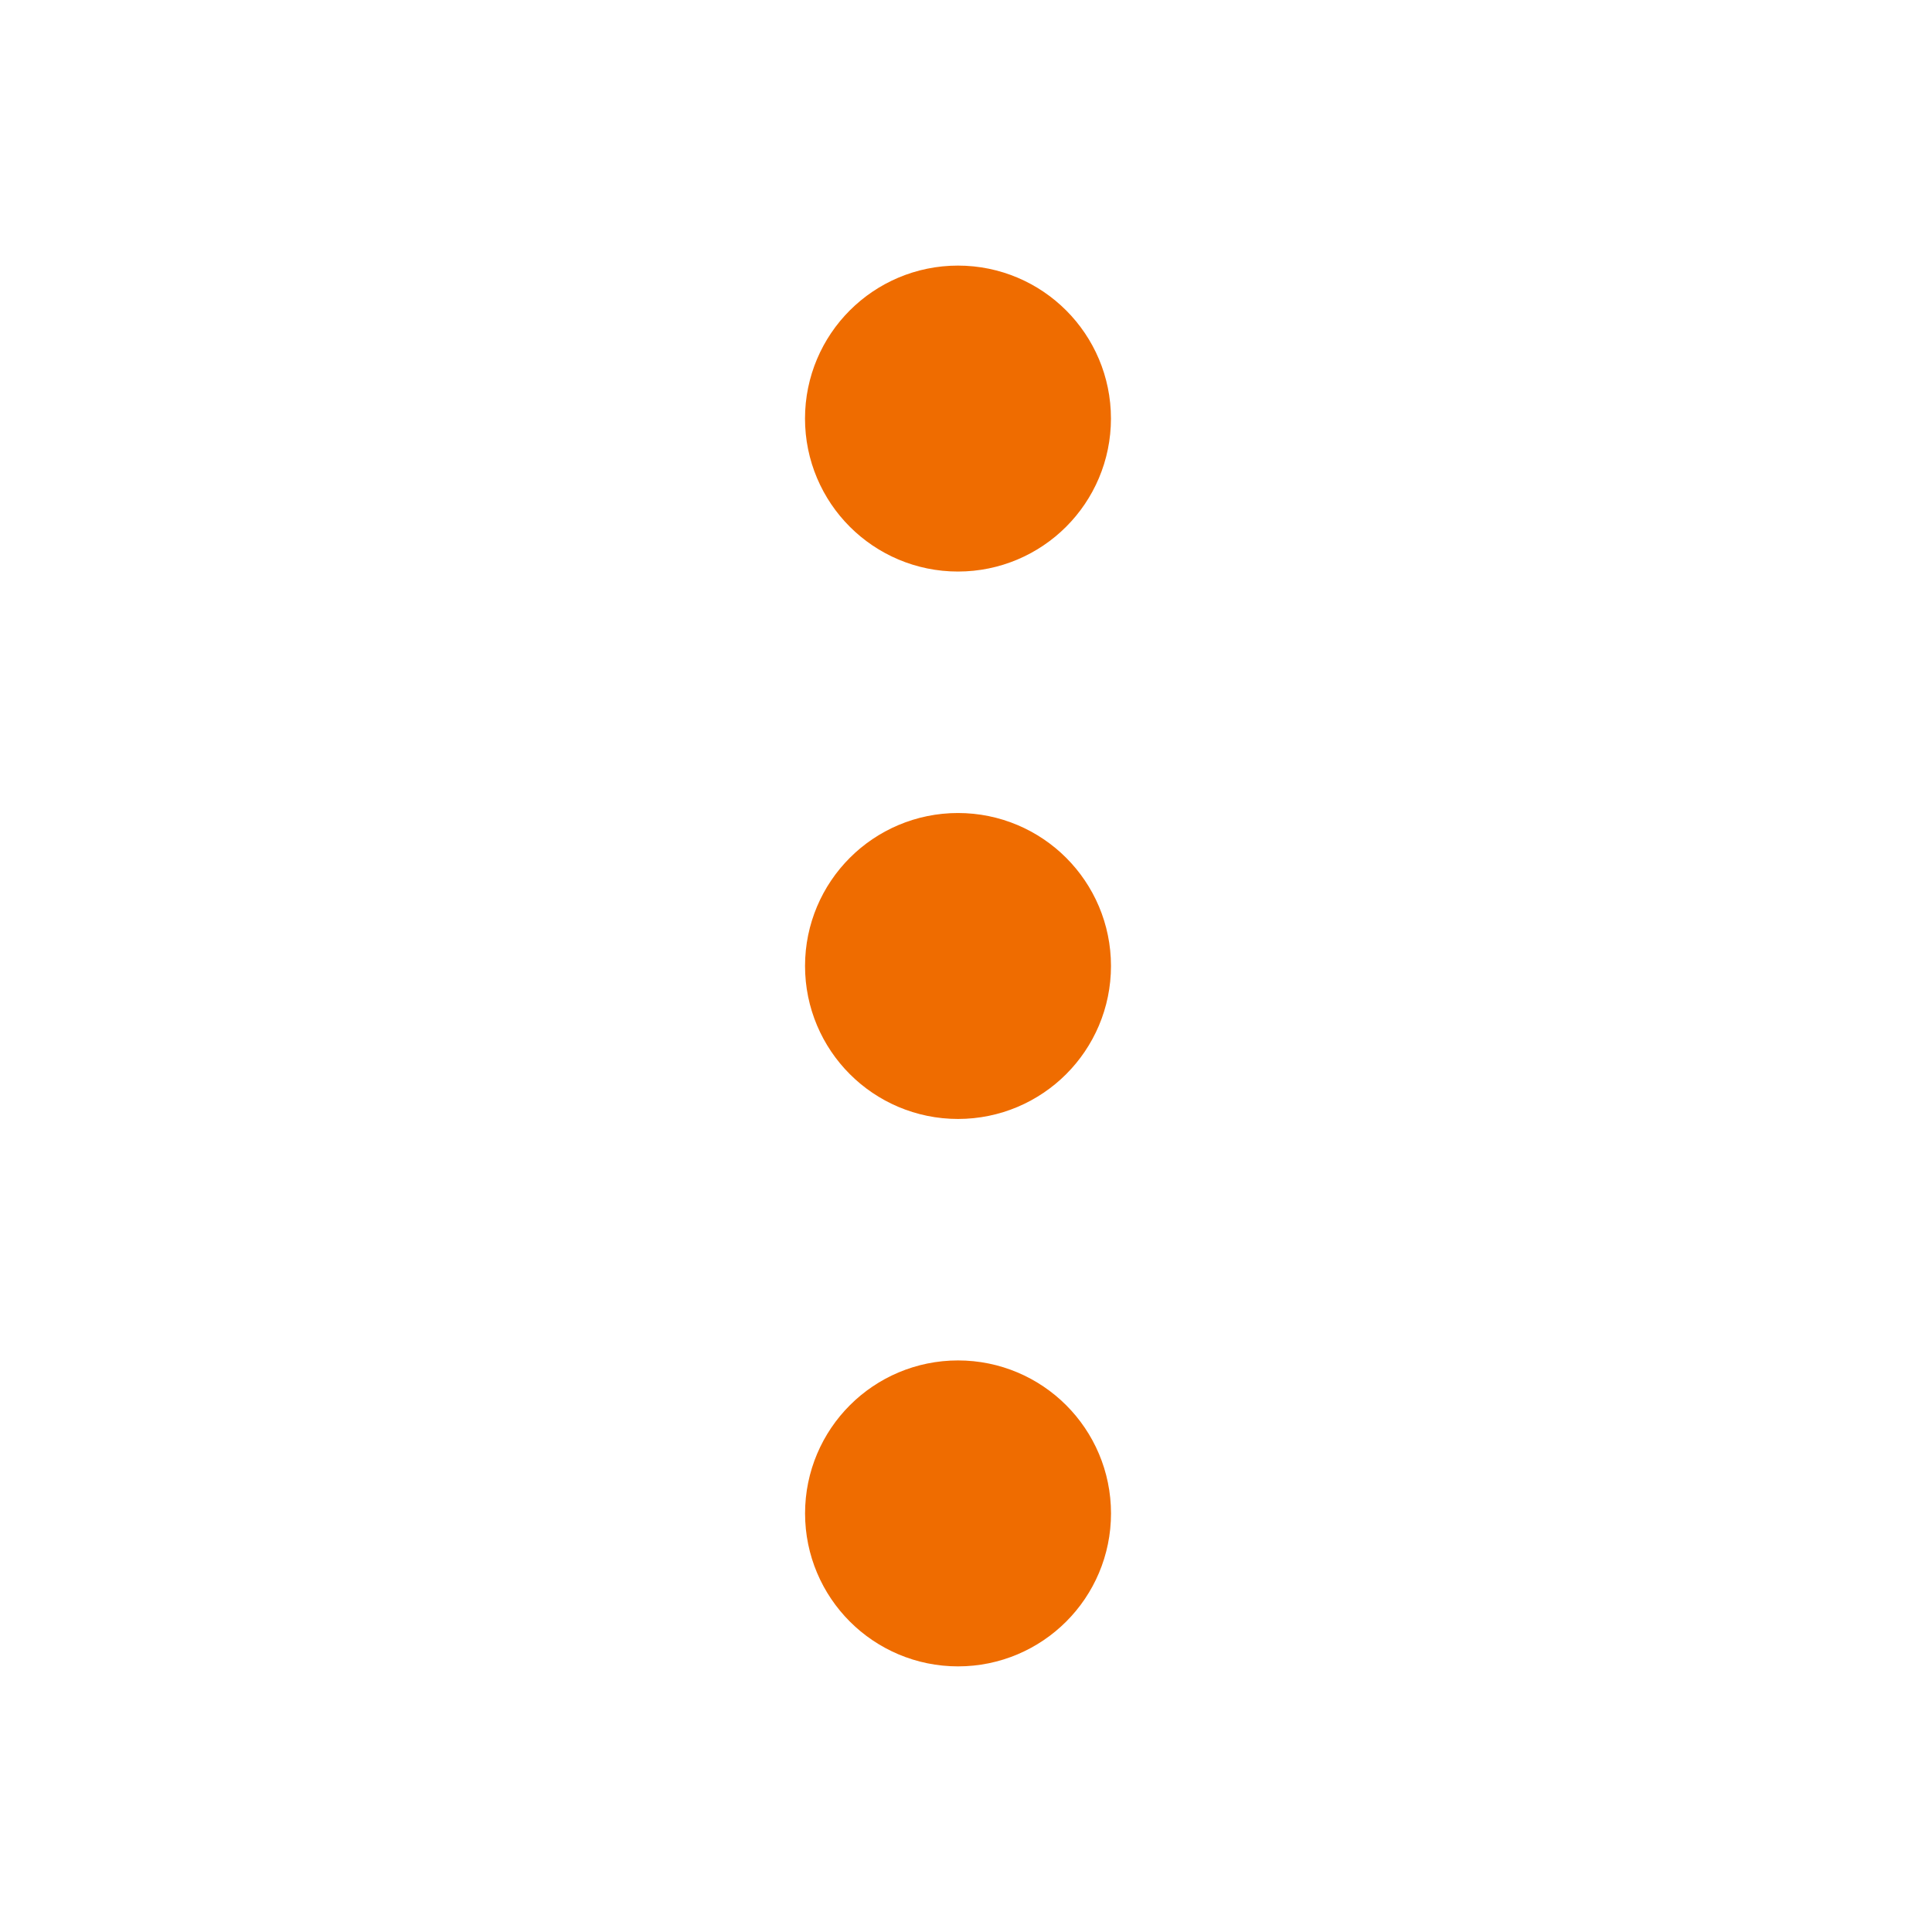
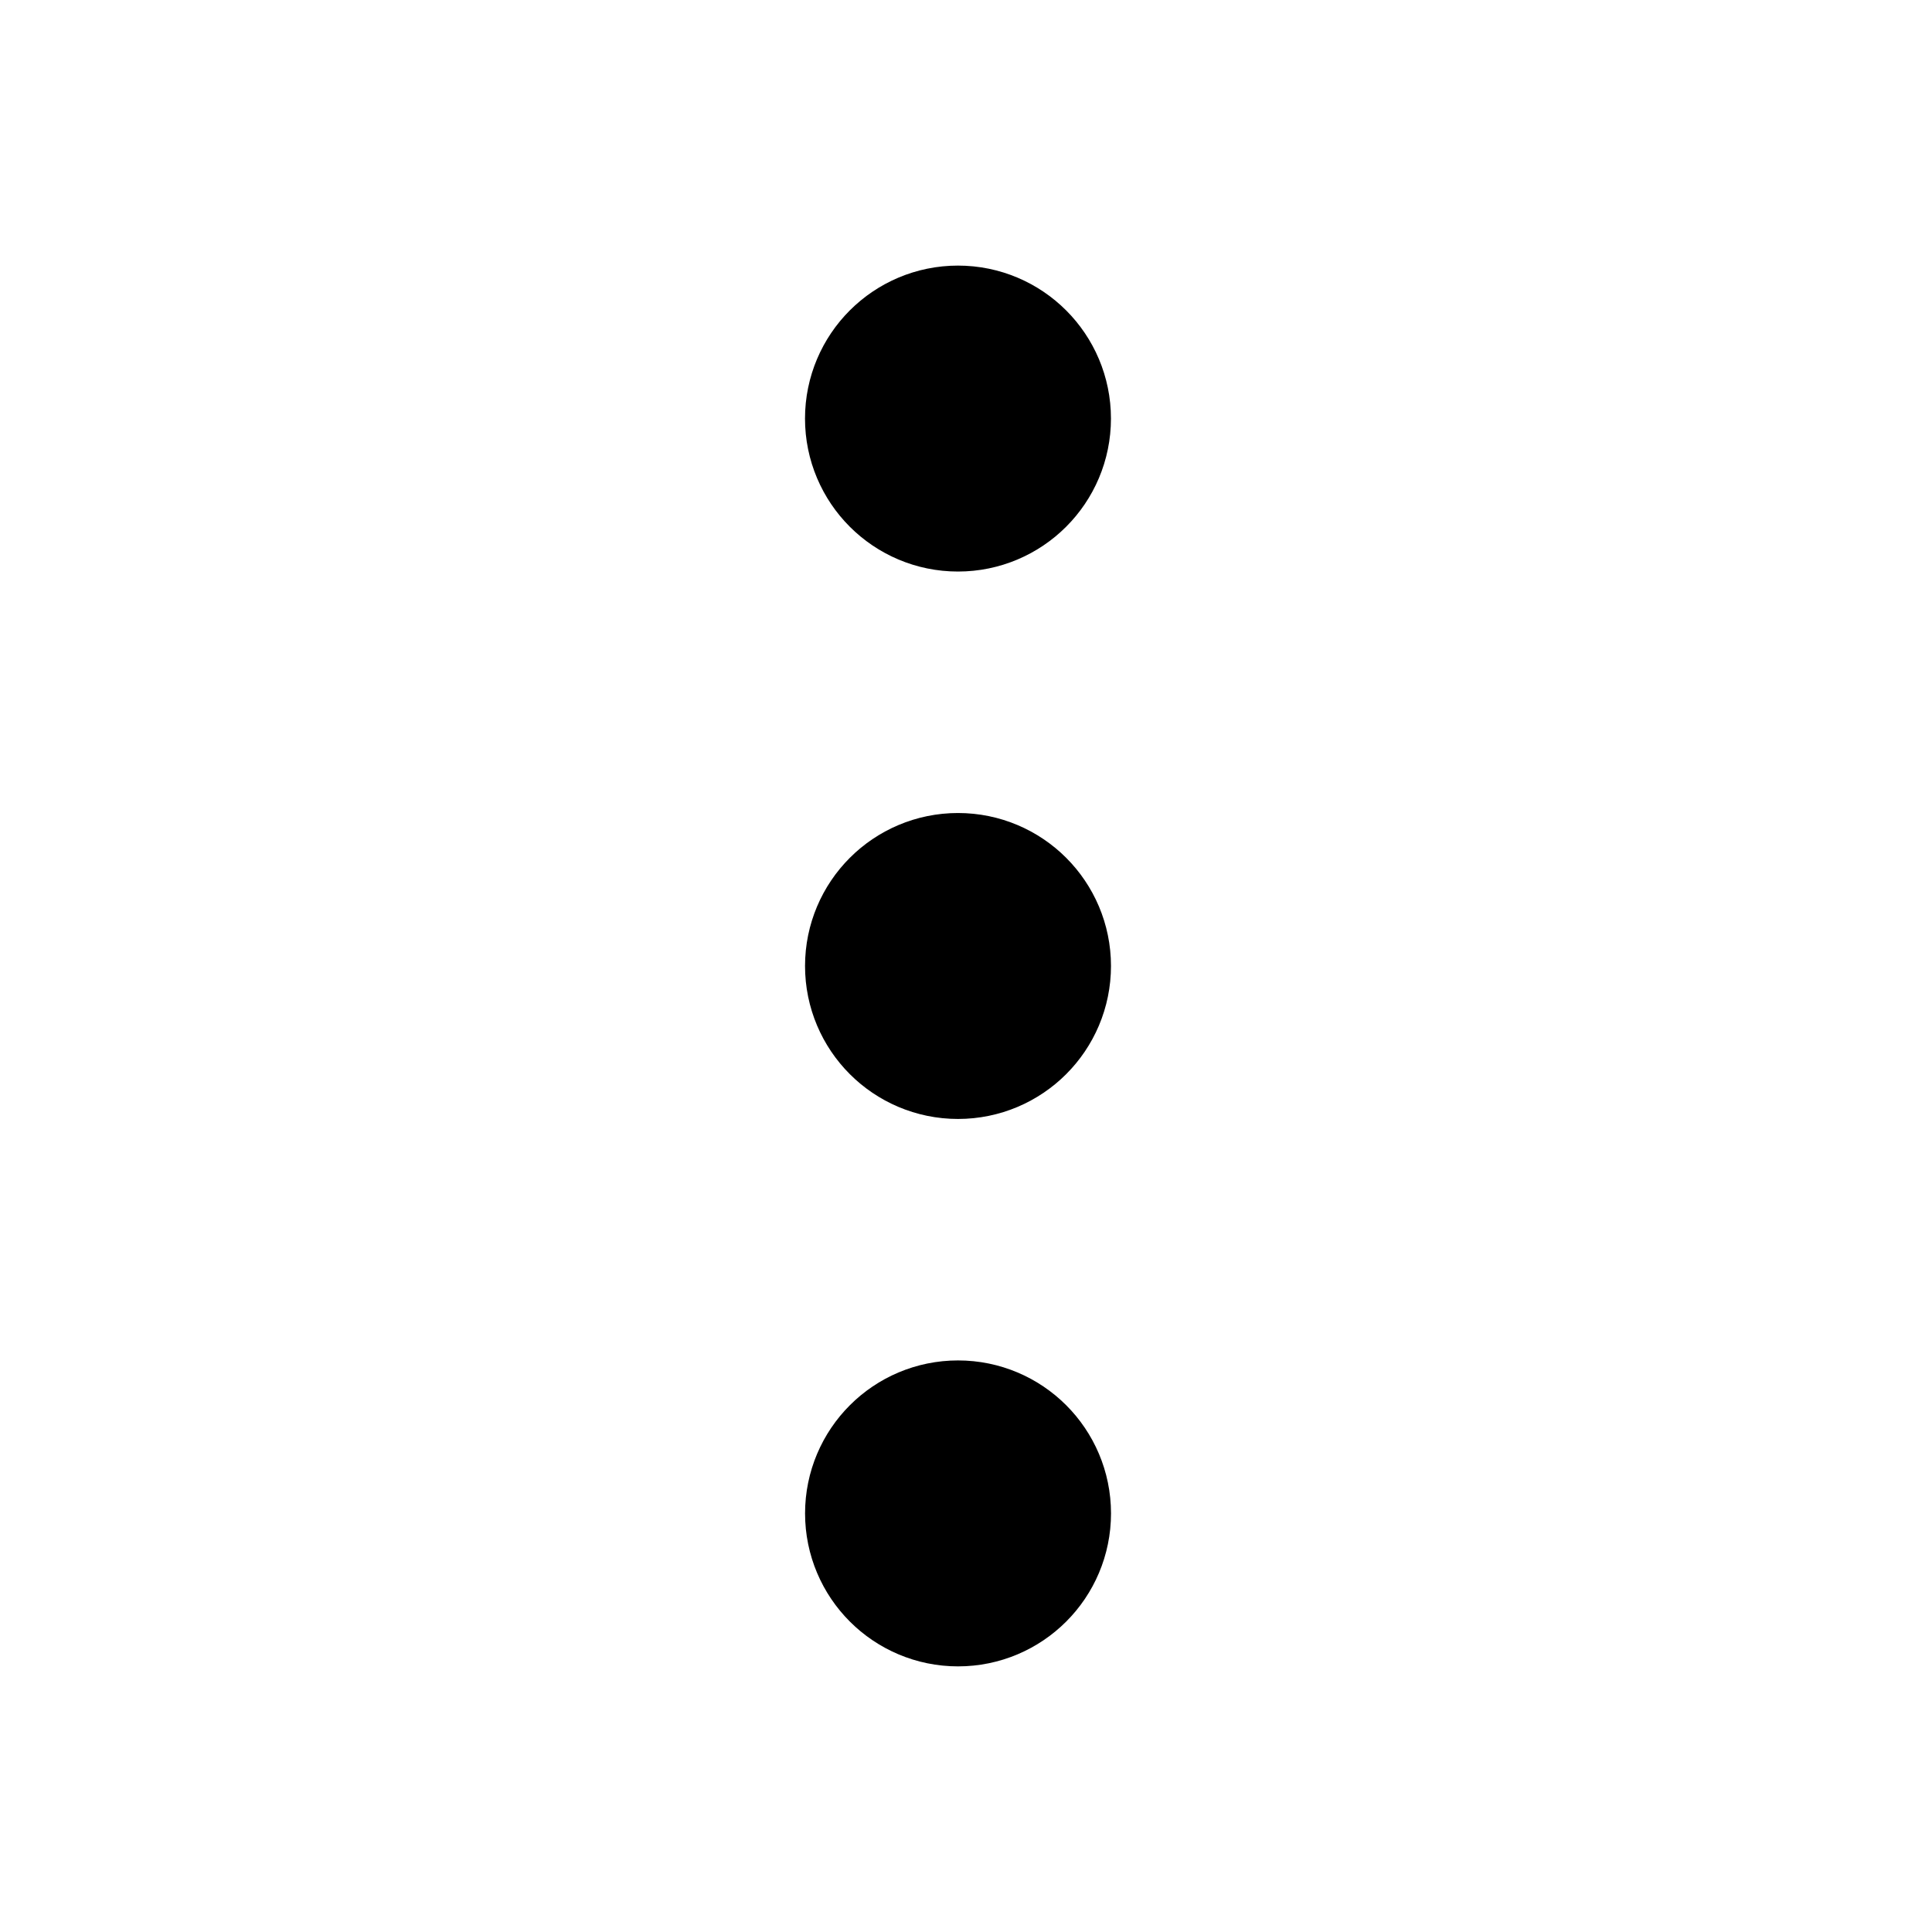
- <svg xmlns="http://www.w3.org/2000/svg" width="14" height="14" viewBox="0 0 14 14" fill="none">
-   <circle cx="6.942" cy="7" r="0.525" transform="rotate(-90 6.94199 6.9999)" fill="#EF6C00" stroke="#EF6C00" stroke-width="1.167" stroke-linecap="round" />
-   <circle cx="6.942" cy="10.967" r="0.525" transform="rotate(-90 6.94199 10.9667)" fill="#EF6C00" stroke="#EF6C00" stroke-width="1.167" stroke-linecap="round" />
-   <circle cx="6.942" cy="3.033" r="0.525" transform="rotate(-90 6.94199 3.03311)" fill="#EF6C00" stroke="#EF6C00" stroke-width="1.167" stroke-linecap="round" />
+ <svg xmlns="http://www.w3.org/2000/svg" viewBox="0 0 14 14" fill="none">
+   <circle cx="6.942" cy="7" r="0.525" transform="rotate(-90 6.94199 6.9999)" fill="currentColor" stroke="currentColor" stroke-width="1.167" stroke-linecap="round" />
+   <circle cx="6.942" cy="10.967" r="0.525" transform="rotate(-90 6.94199 10.9667)" fill="currentColor" stroke="currentColor" stroke-width="1.167" stroke-linecap="round" />
+   <circle cx="6.942" cy="3.033" r="0.525" transform="rotate(-90 6.94199 3.03311)" fill="currentColor" stroke="currentColor" stroke-width="1.167" stroke-linecap="round" />
</svg>
